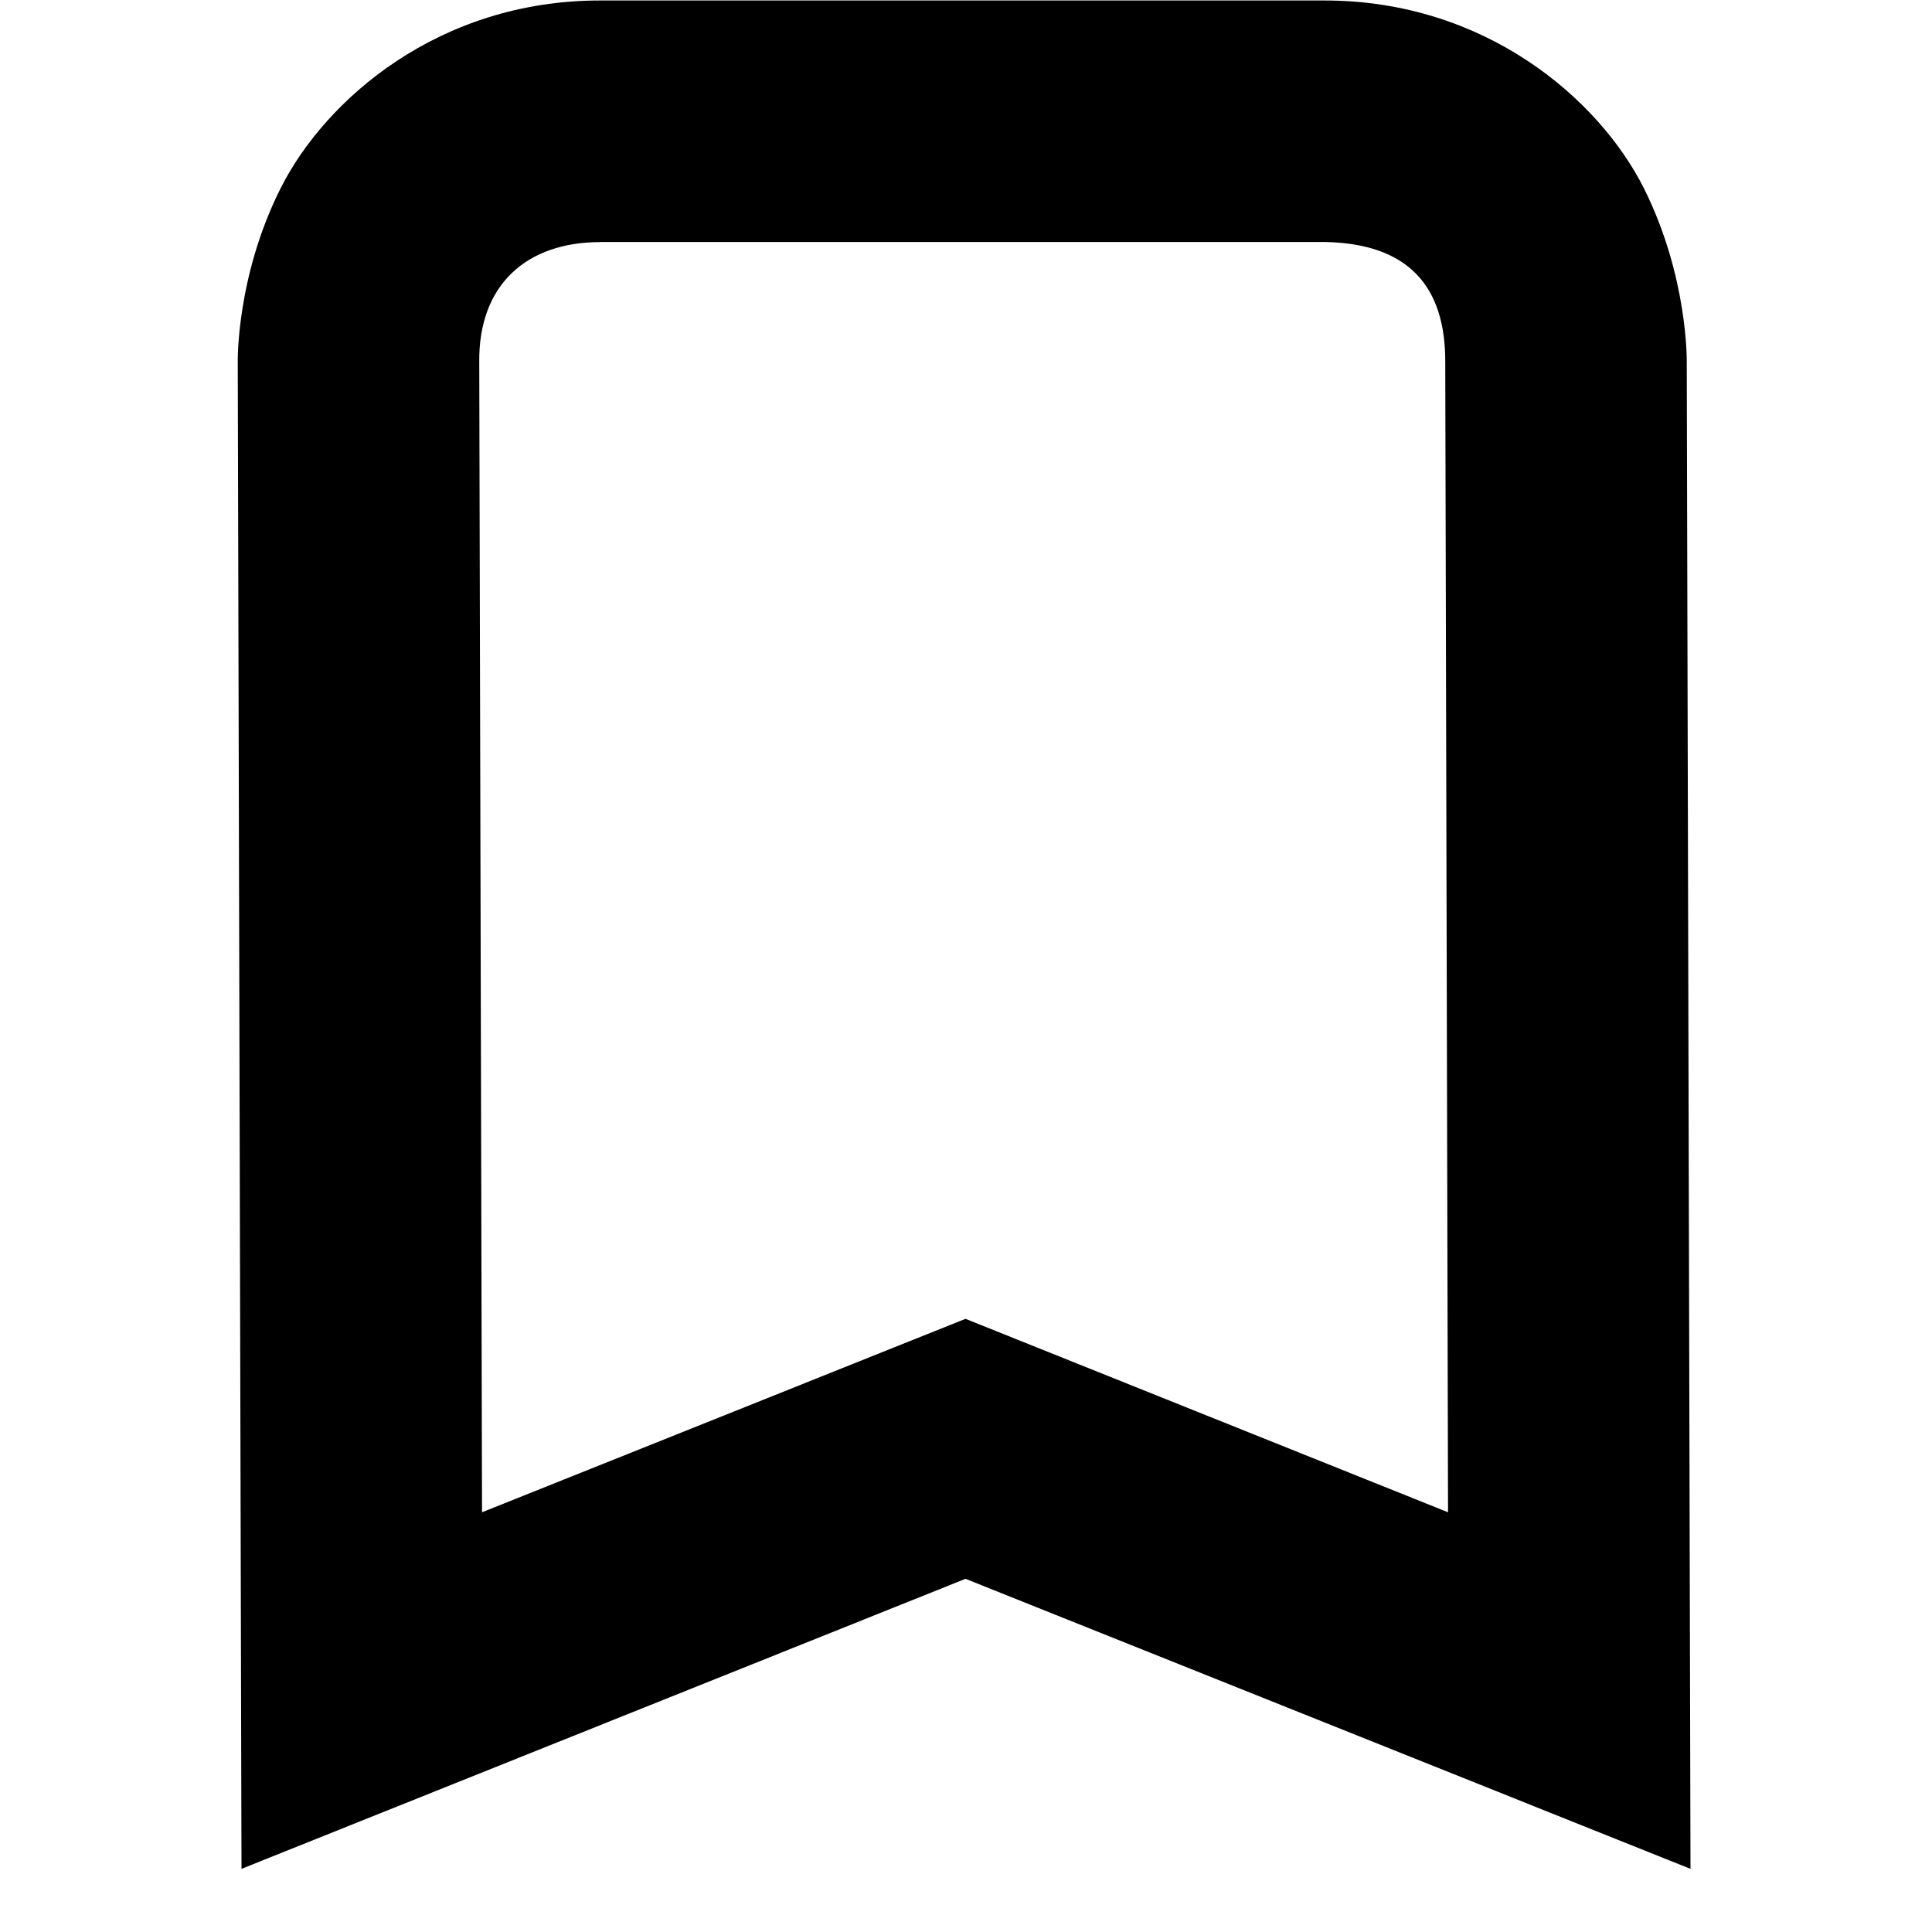
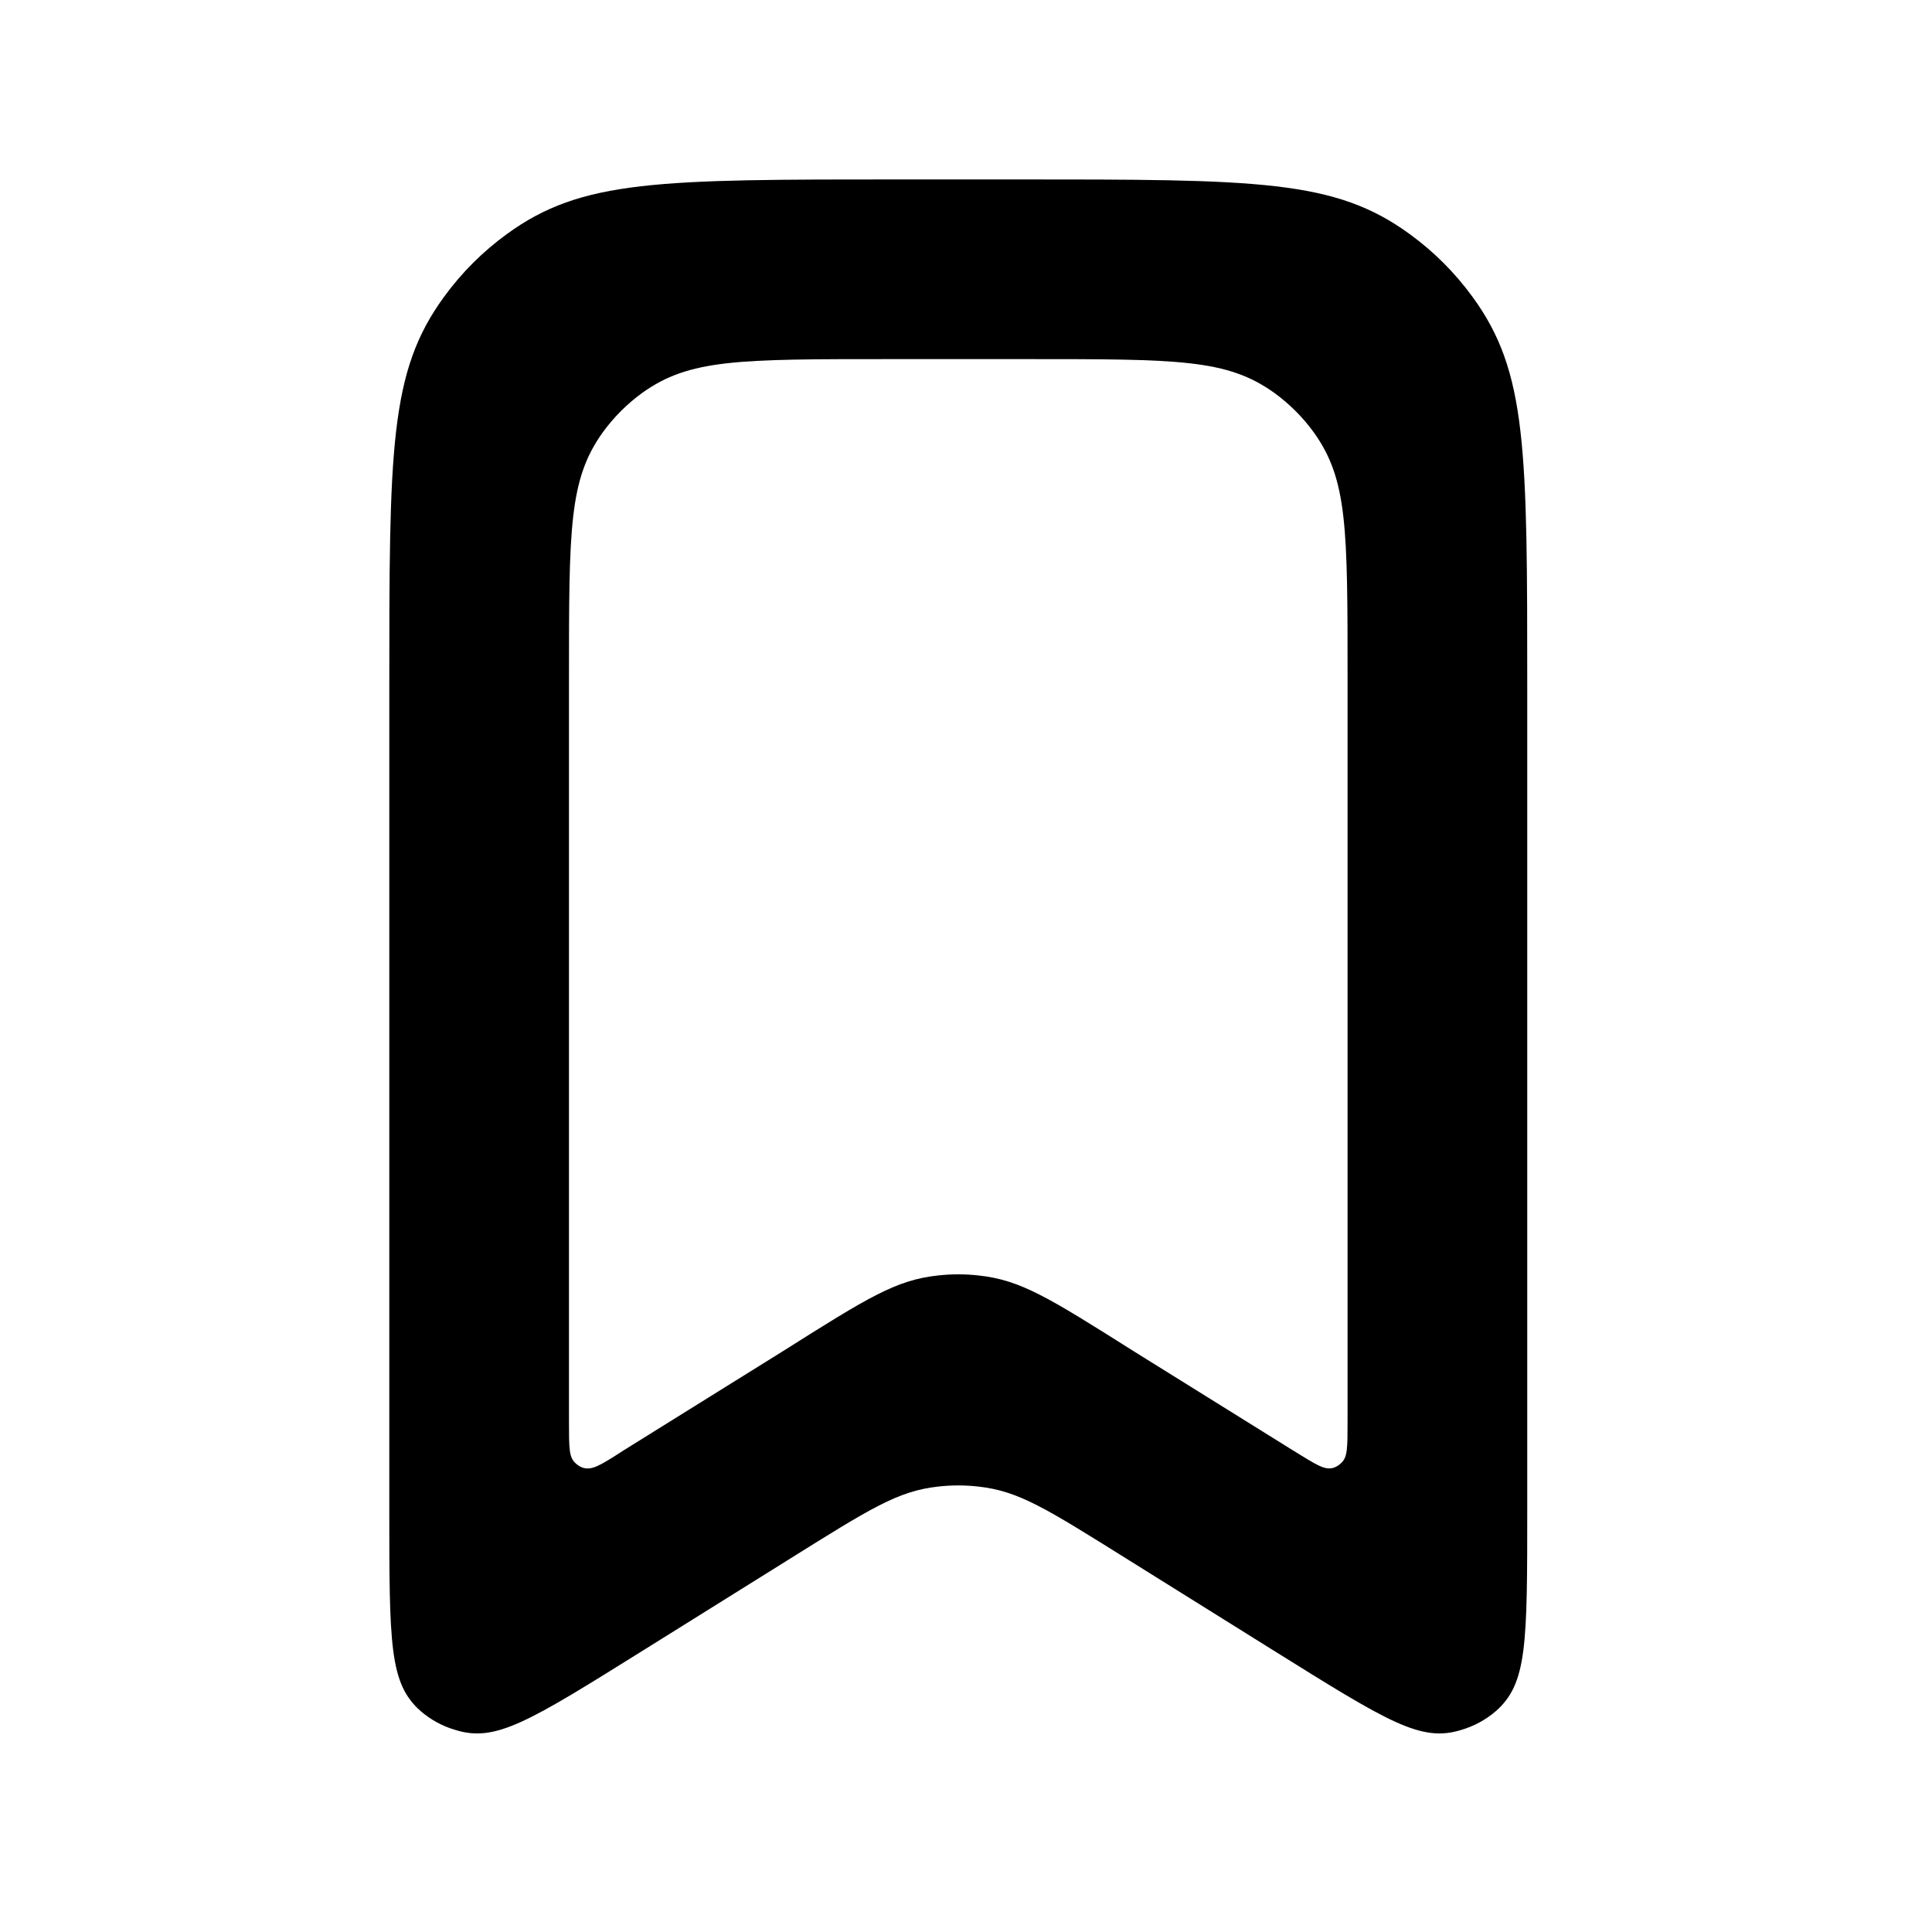
<svg xmlns="http://www.w3.org/2000/svg" height="16px" viewBox="0 0 16 16" width="16px">
-   <path d="m 4.969 0.004 c -1.332 0 -2.273 0.816 -2.645 1.555 c -0.371 0.738 -0.355 1.445 -0.355 1.445 l 0.031 12.473 l 5.996 -2.402 l 6.004 2.402 l -0.031 -12.477 c 0 -0.004 0.012 -0.707 -0.355 -1.441 c -0.371 -0.738 -1.312 -1.555 -2.645 -1.555 z m 0 2 h 6 c 0.695 0.012 1.004 0.367 1 1 l 0.023 9.52 l -3.996 -1.602 l -4.004 1.602 l -0.023 -9.523 c -0.008 -0.648 0.398 -0.996 1 -0.996 z m 0 0" />
+   <path transform="translate(0 -0.25) scale(0.062)" d="M135.6,28h-15.2c-32.5,0-42.7,0-52.7,7.3a38,38,0,0,0-8.4,8.4C52,53.7,52,63.9,52,96.4v108.9c0,18.5,0,23.6,4.2,27.3a12.4,12.4,0,0,0,4.6,2.5c5.4,1.7,9.7-1,25.4-10.8l18.9-11.8c11.2-7,14.8-9.3,20.2-9.9a24,24,0,0,1,5.4,0c5.4.6,9,2.9,20.2,9.9l18.9,11.8c15.7,9.8,20,12.5,25.4,10.8a12.4,12.4,0,0,0,4.6-2.5c4.2-3.7,4.2-8.8,4.2-27.3V96.4c0-32.5,0-42.7-7.3-52.7a38,38,0,0,0-8.4-8.4c-10-7.3-20.2-7.3-52.7-7.3ZM172.6,197.7l-21.2-13.2c-11.4-7.2-15.1-9.5-20.7-10.1a24.5,24.5,0,0,0-5.4,0c-5.6.6-9.3,2.9-20.7,10.1l-21.2,13.2c-3.4,2.2-4.3,2.7-5.5,2.4a2.7,2.7,0,0,1-1-.6c-.9-.8-.9-1.9-.9-5.8V94.8c0-20.3,0-26.7,4.5-33a23.8,23.8,0,0,1,5.3-5.3c6.3-4.5,12.7-4.5,33-4.5h18.4c20.3,0,26.7,0,33,4.5a23.8,23.8,0,0,1,5.3,5.3c4.5,6.3,4.5,12.7,4.5,33v98.8c0,4,0,5.1-.9,5.9a2.7,2.7,0,0,1-1,.6c-1.2.3-2.1-.3-5.5-2.4Z" />
</svg>
